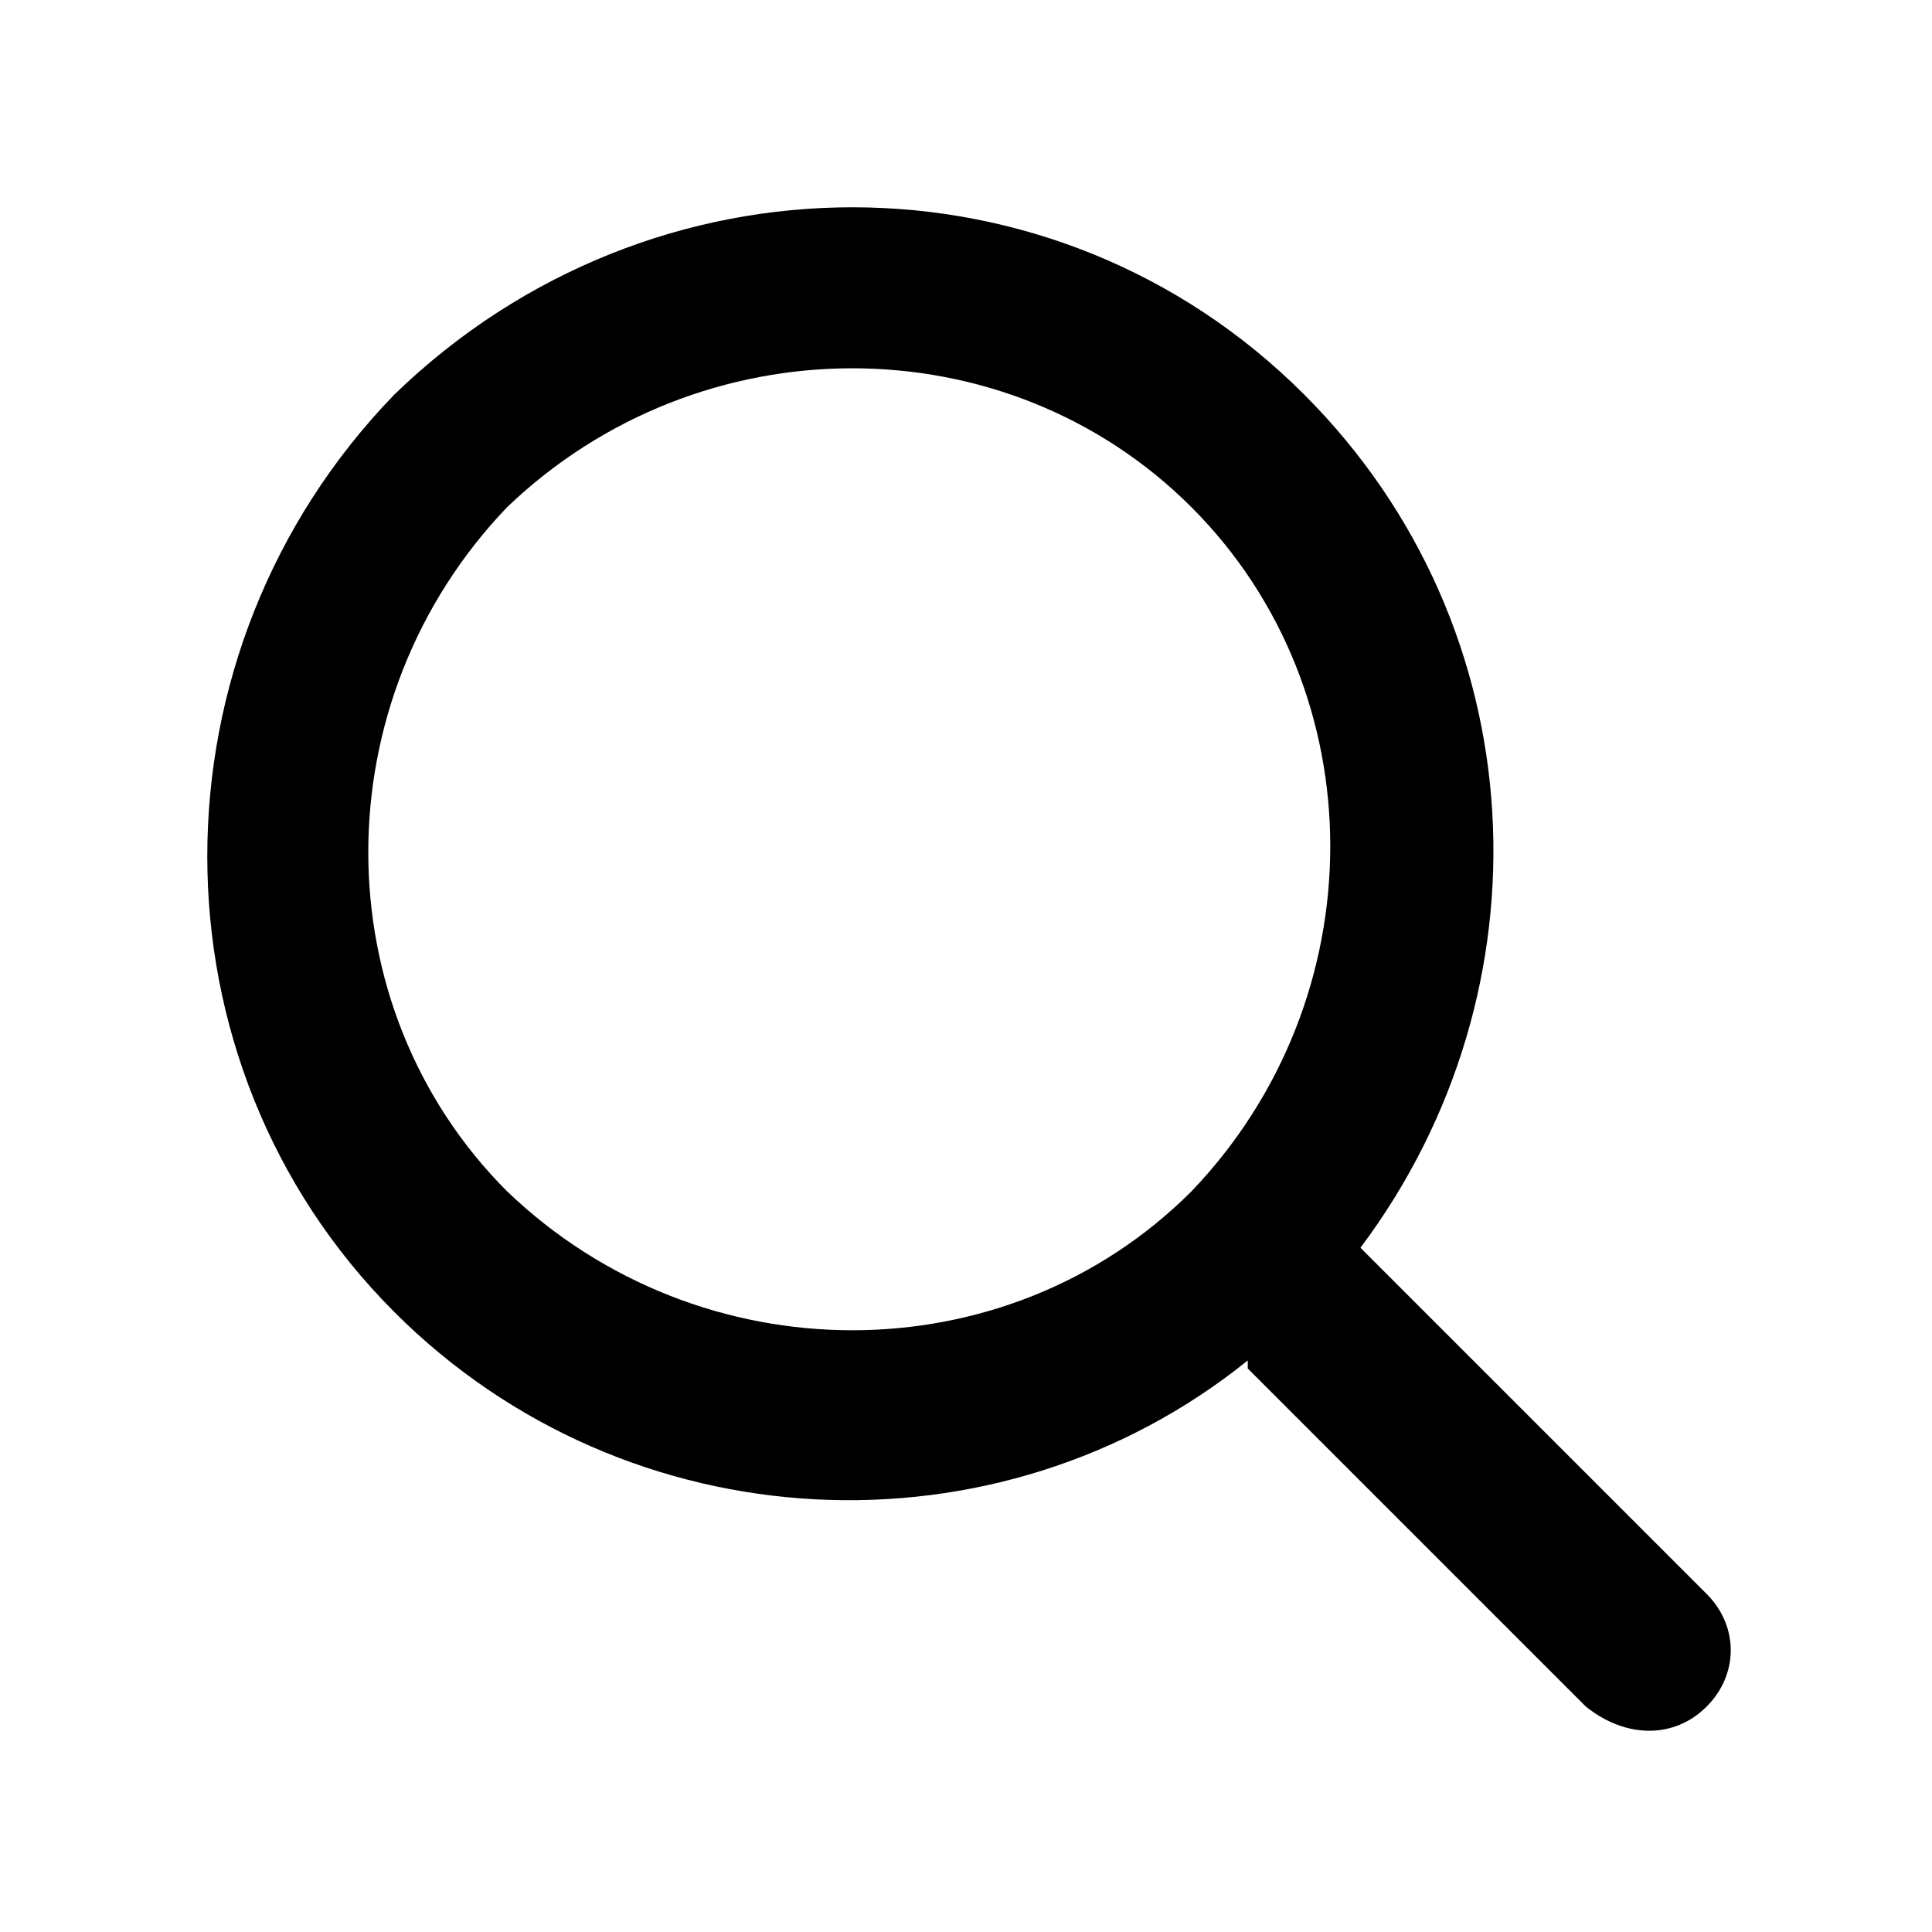
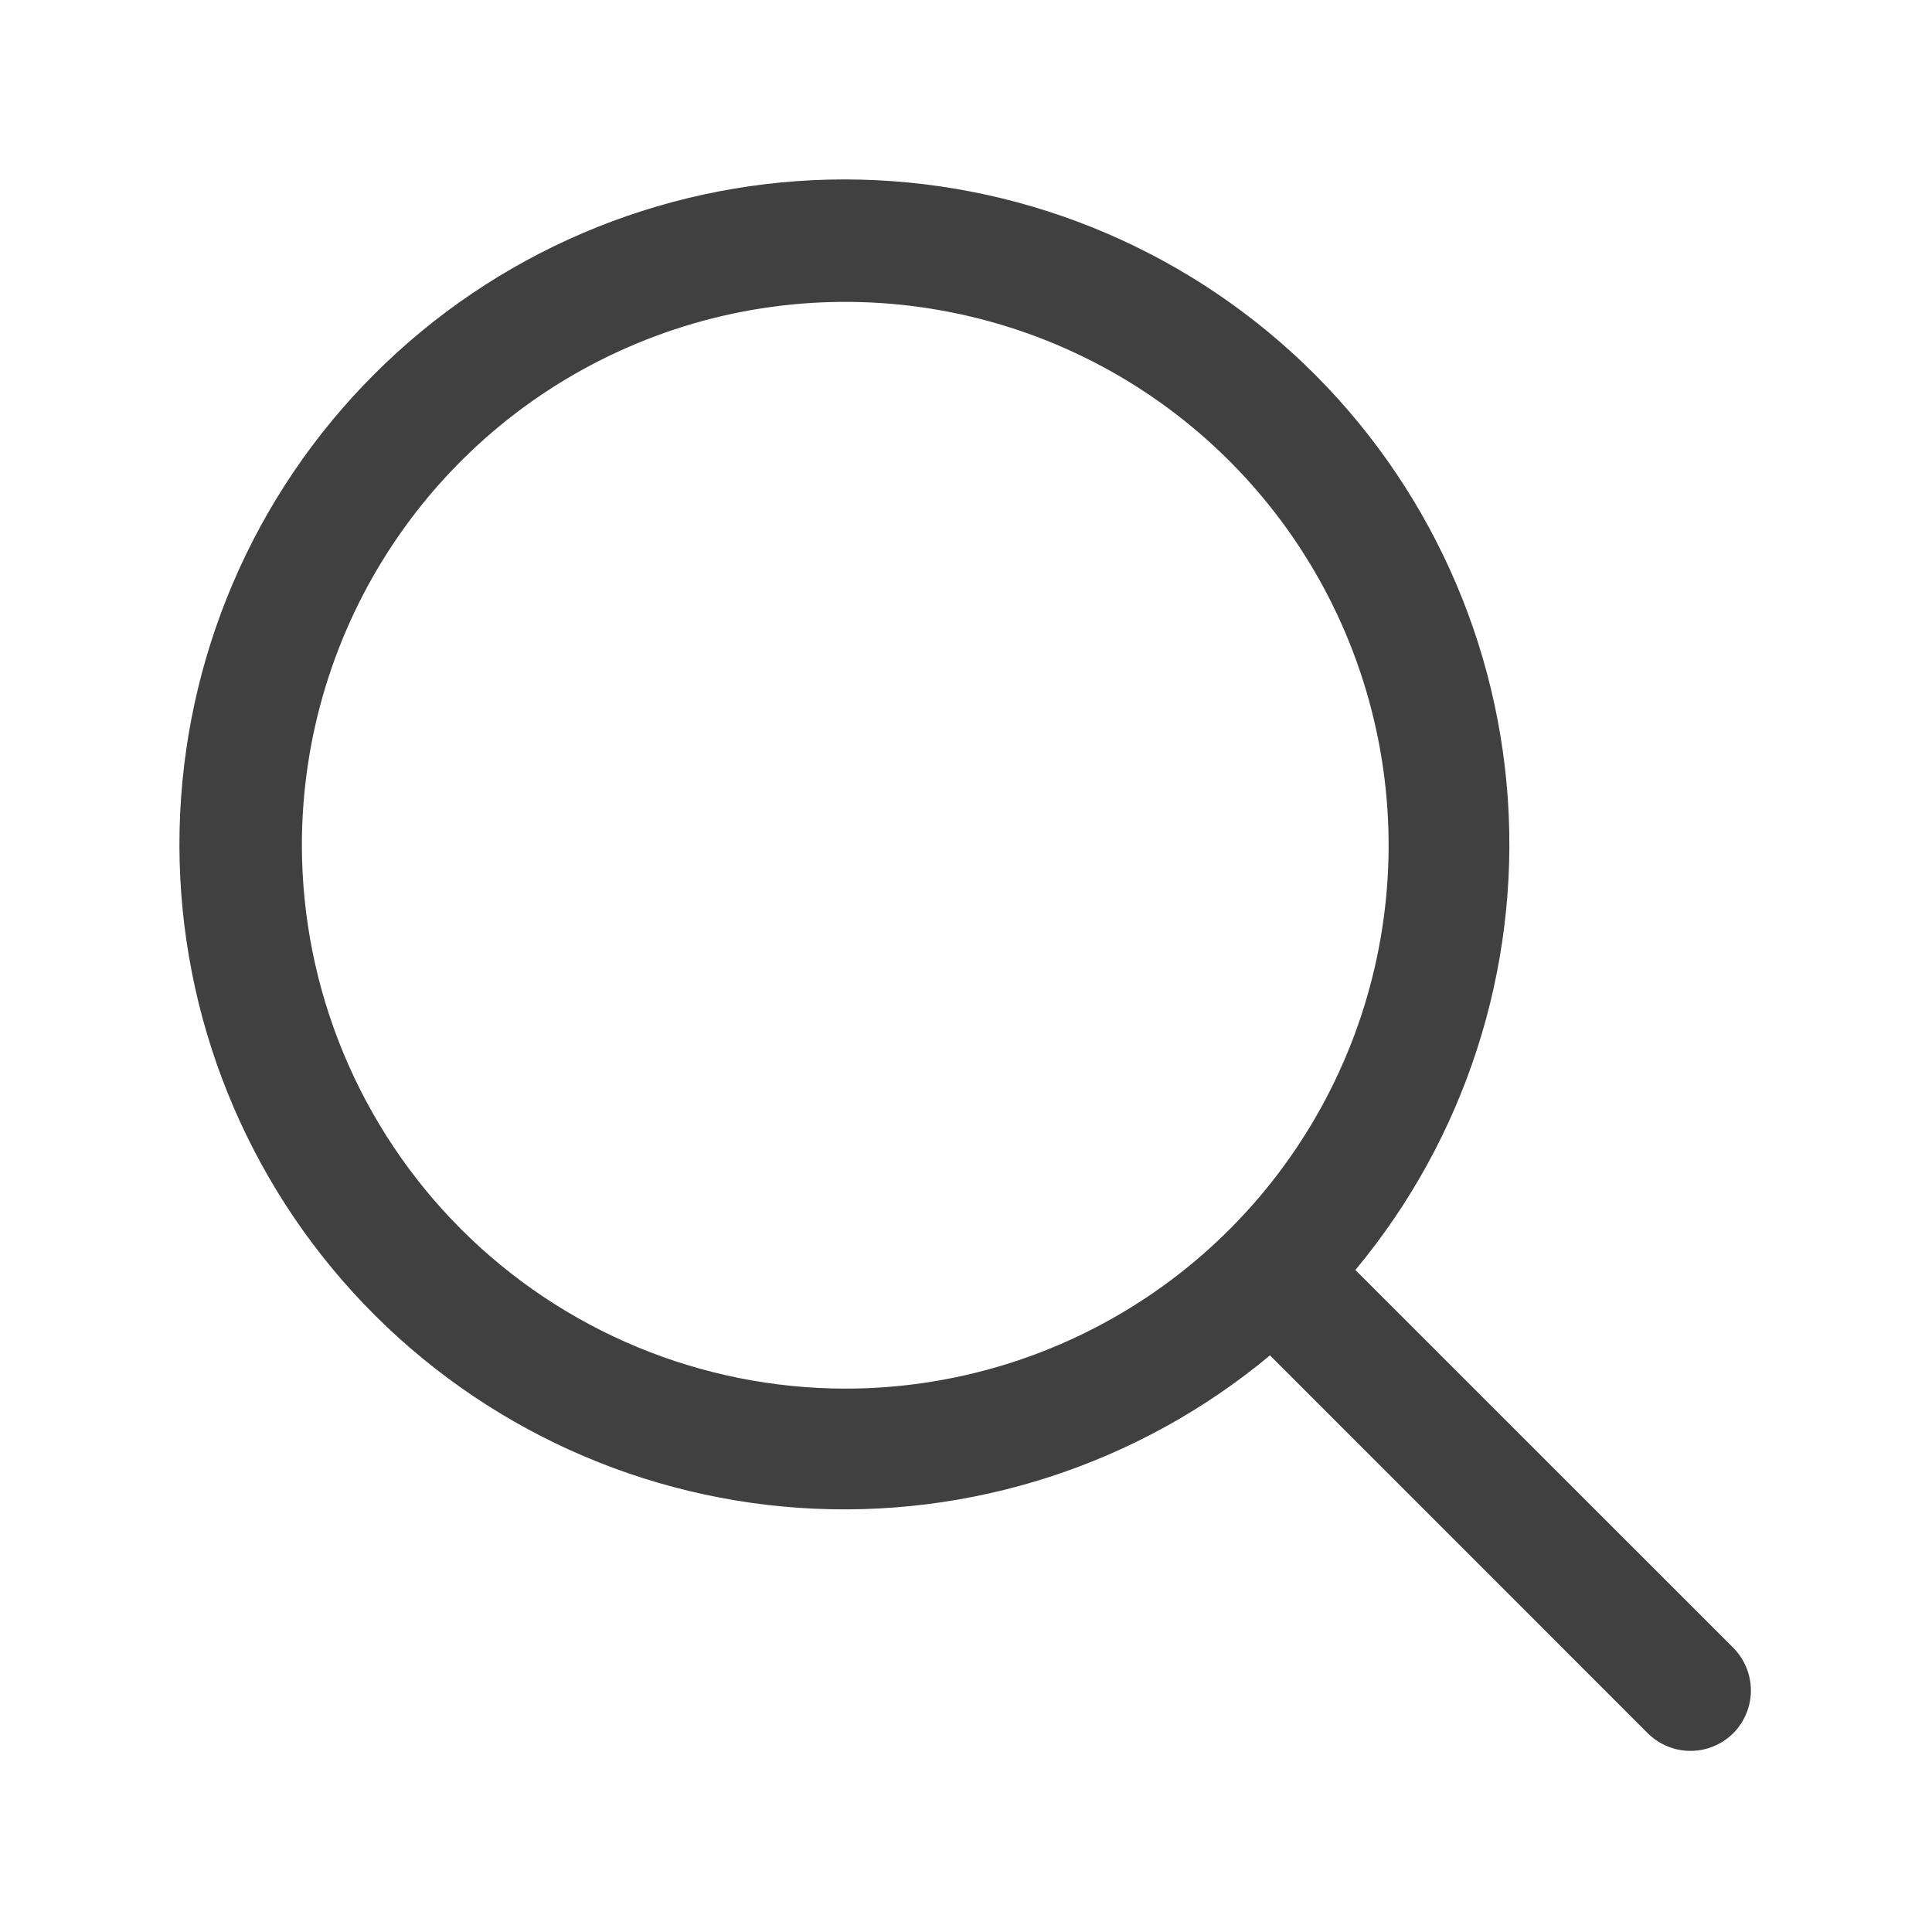
- <svg xmlns="http://www.w3.org/2000/svg" viewBox="0 0 24 24" width="24" height="24">
-   <path d="M16.9,15.5c2.4-3.2,2.2-7.7-0.7-10.6c-3.1-3.1-8.1-3.1-11.3,0c-3.1,3.2-3.1,8.3,0,11.4     c2.9,2.9,7.5,3.1,10.6,0.6c0,0.1,0,0.1,0,0.1l4.2,4.2c0.5,0.4,1.1,0.4,1.5,0c0.4-0.4,0.4-1,0-1.4L16.9,15.5     C16.9,15.5,16.9,15.5,16.9,15.5L16.9,15.5z M14.8,6.3c2.3,2.3,2.3,6.1,0,8.5c-2.3,2.3-6.1,2.3-8.5,0C4,12.5,4,8.7,6.3,6.3     C8.7,4,12.5,4,14.8,6.3z" />
+ <svg xmlns="http://www.w3.org/2000/svg" width="24" height="24" viewBox="0 0 24 24" fill="none">
+   <path d="M21.531 20.469L16.837 15.776C18.197 14.143 18.875 12.048 18.731 9.927C18.586 7.806 17.629 5.823 16.059 4.389C14.489 2.956 12.427 2.183 10.302 2.231C8.177 2.28 6.152 3.145 4.649 4.649C3.145 6.152 2.28 8.177 2.231 10.302C2.183 12.427 2.956 14.489 4.389 16.059C5.823 17.629 7.806 18.586 9.927 18.731C12.048 18.875 14.143 18.197 15.776 16.837L20.469 21.531C20.539 21.6 20.622 21.656 20.713 21.693C20.804 21.731 20.901 21.75 21 21.75C21.099 21.75 21.196 21.731 21.287 21.693C21.378 21.656 21.461 21.6 21.531 21.531C21.6 21.461 21.656 21.378 21.693 21.287C21.731 21.196 21.75 21.099 21.75 21C21.75 20.901 21.731 20.804 21.693 20.713C21.656 20.622 21.6 20.539 21.531 20.469ZM3.75 10.5C3.75 9.165 4.146 7.86 4.888 6.75C5.629 5.64 6.683 4.775 7.917 4.264C9.15 3.753 10.508 3.619 11.817 3.88C13.126 4.14 14.329 4.783 15.273 5.727C16.217 6.671 16.86 7.874 17.12 9.183C17.381 10.492 17.247 11.85 16.736 13.083C16.225 14.316 15.36 15.371 14.25 16.112C13.14 16.854 11.835 17.25 10.5 17.25C8.71 17.248 6.995 16.536 5.729 15.271C4.464 14.005 3.752 12.29 3.75 10.5Z" fill="#404040" />
</svg>
